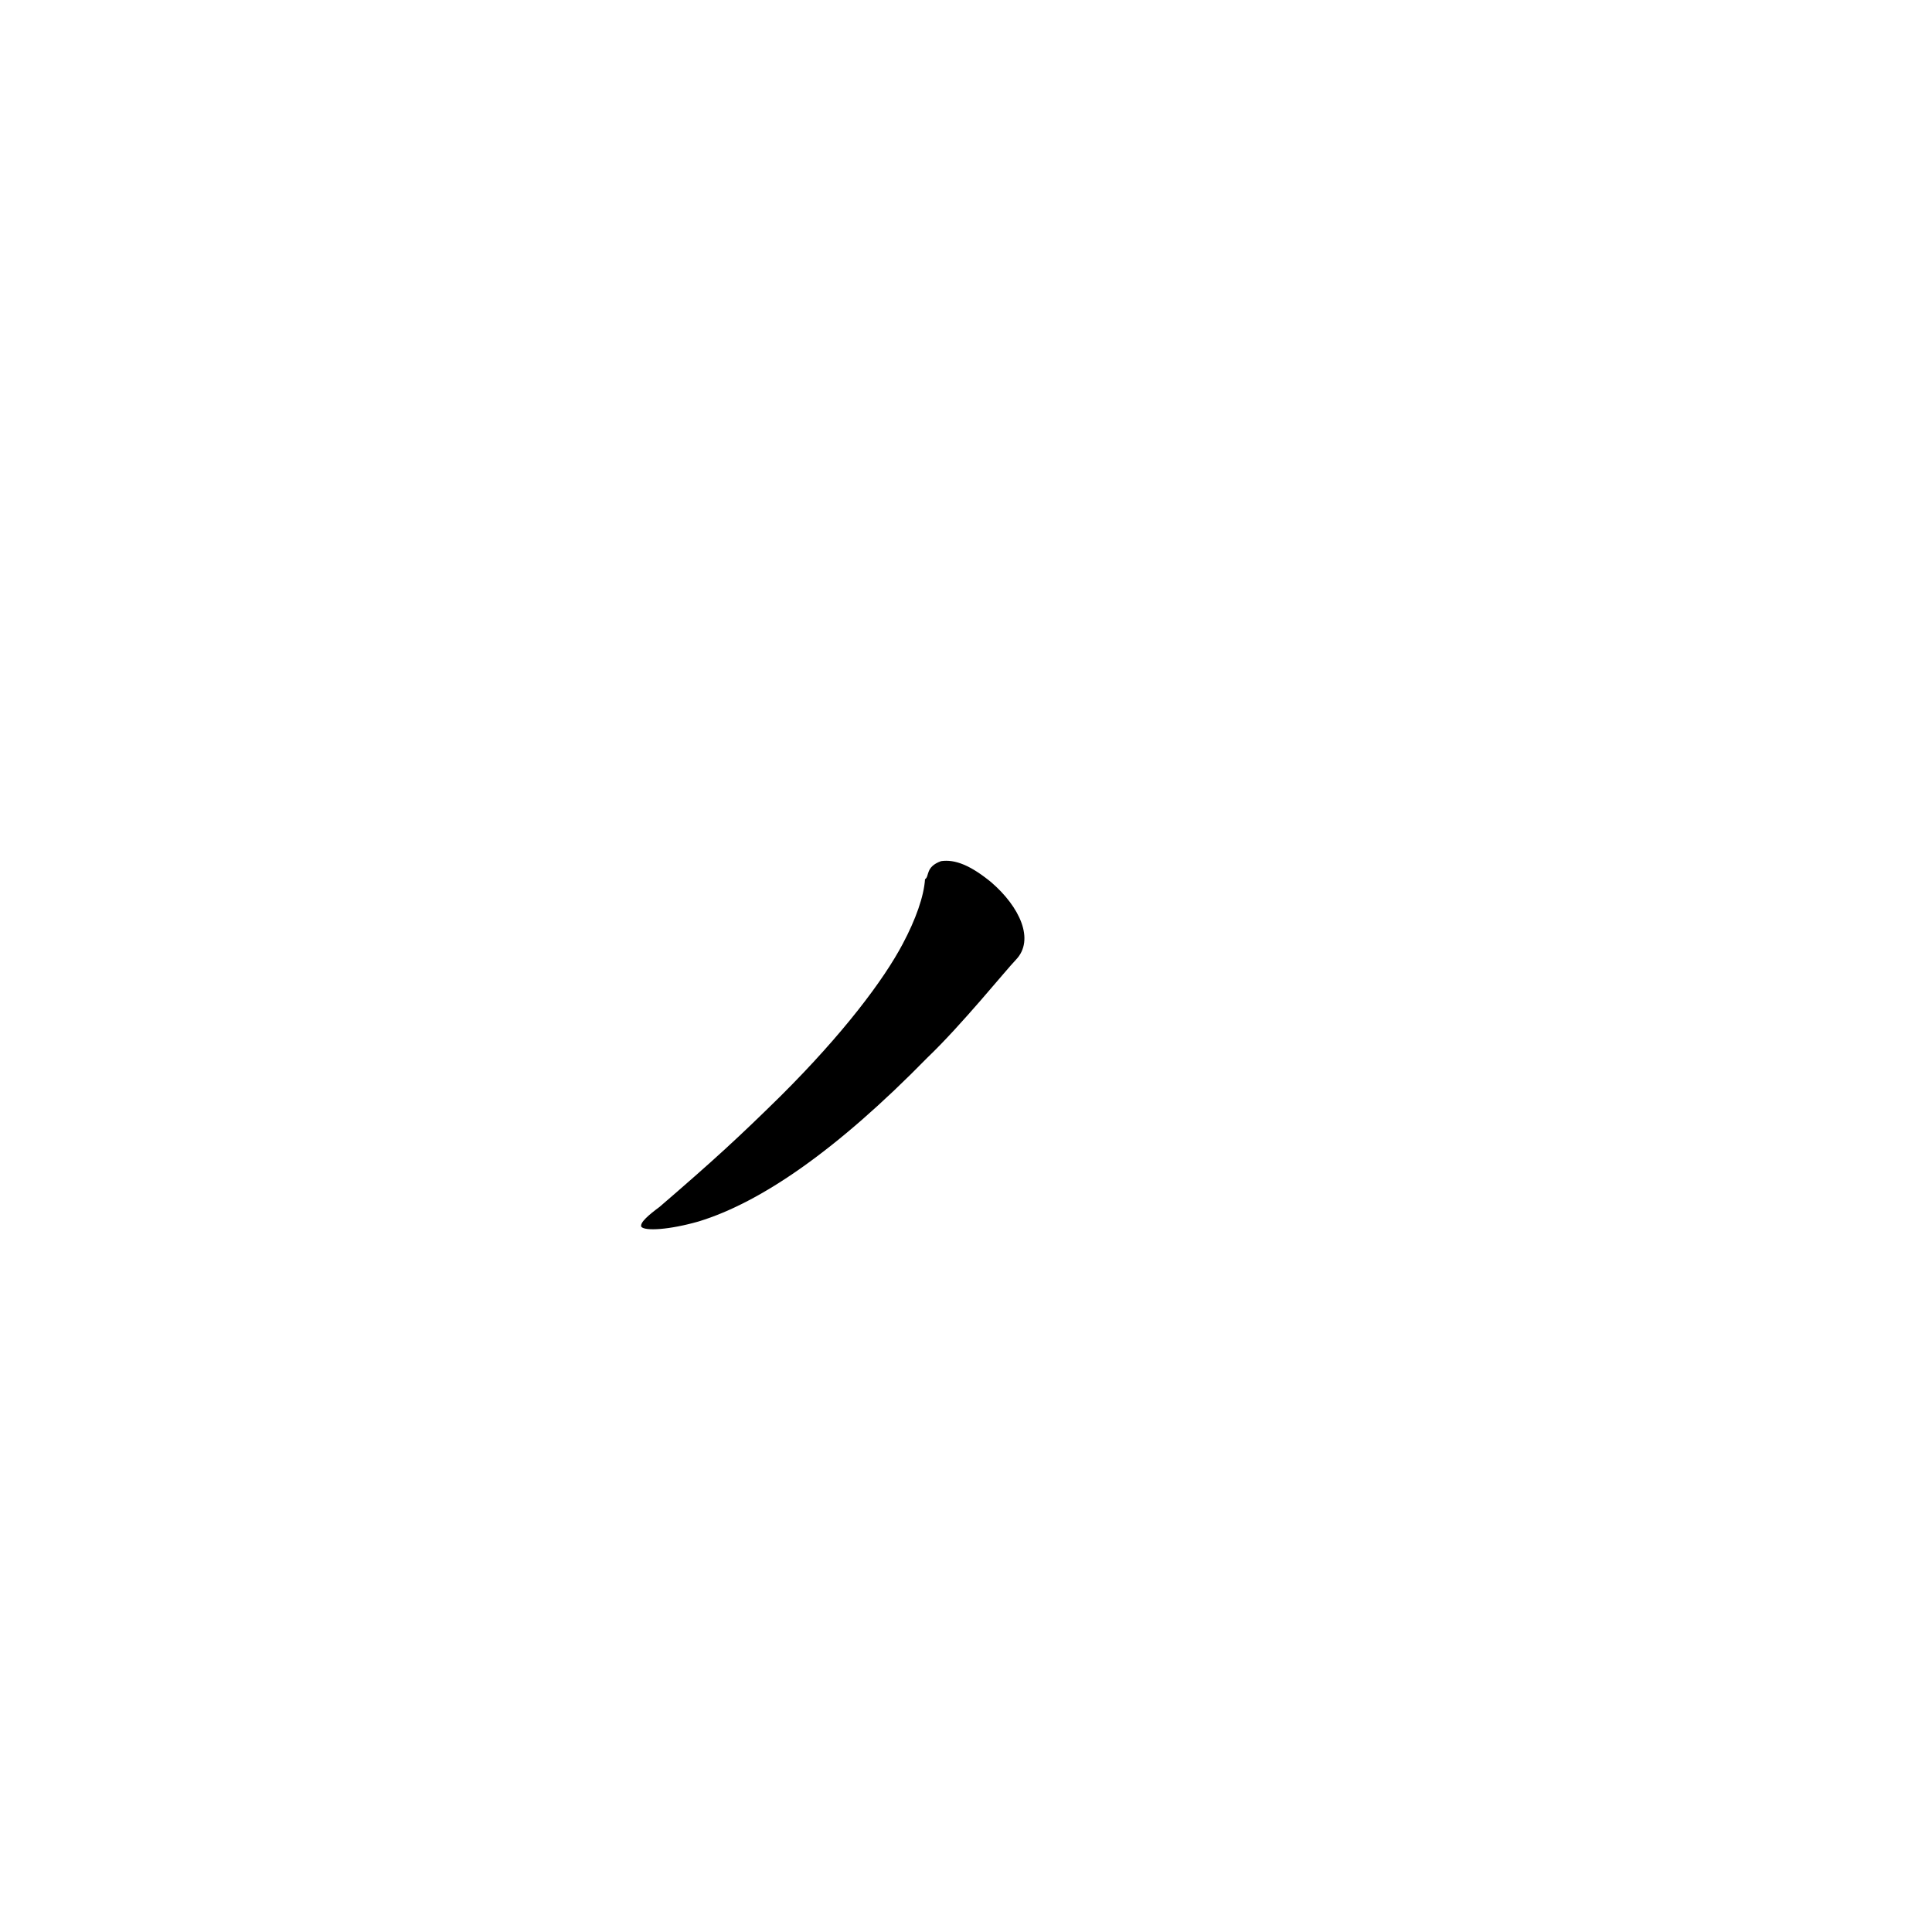
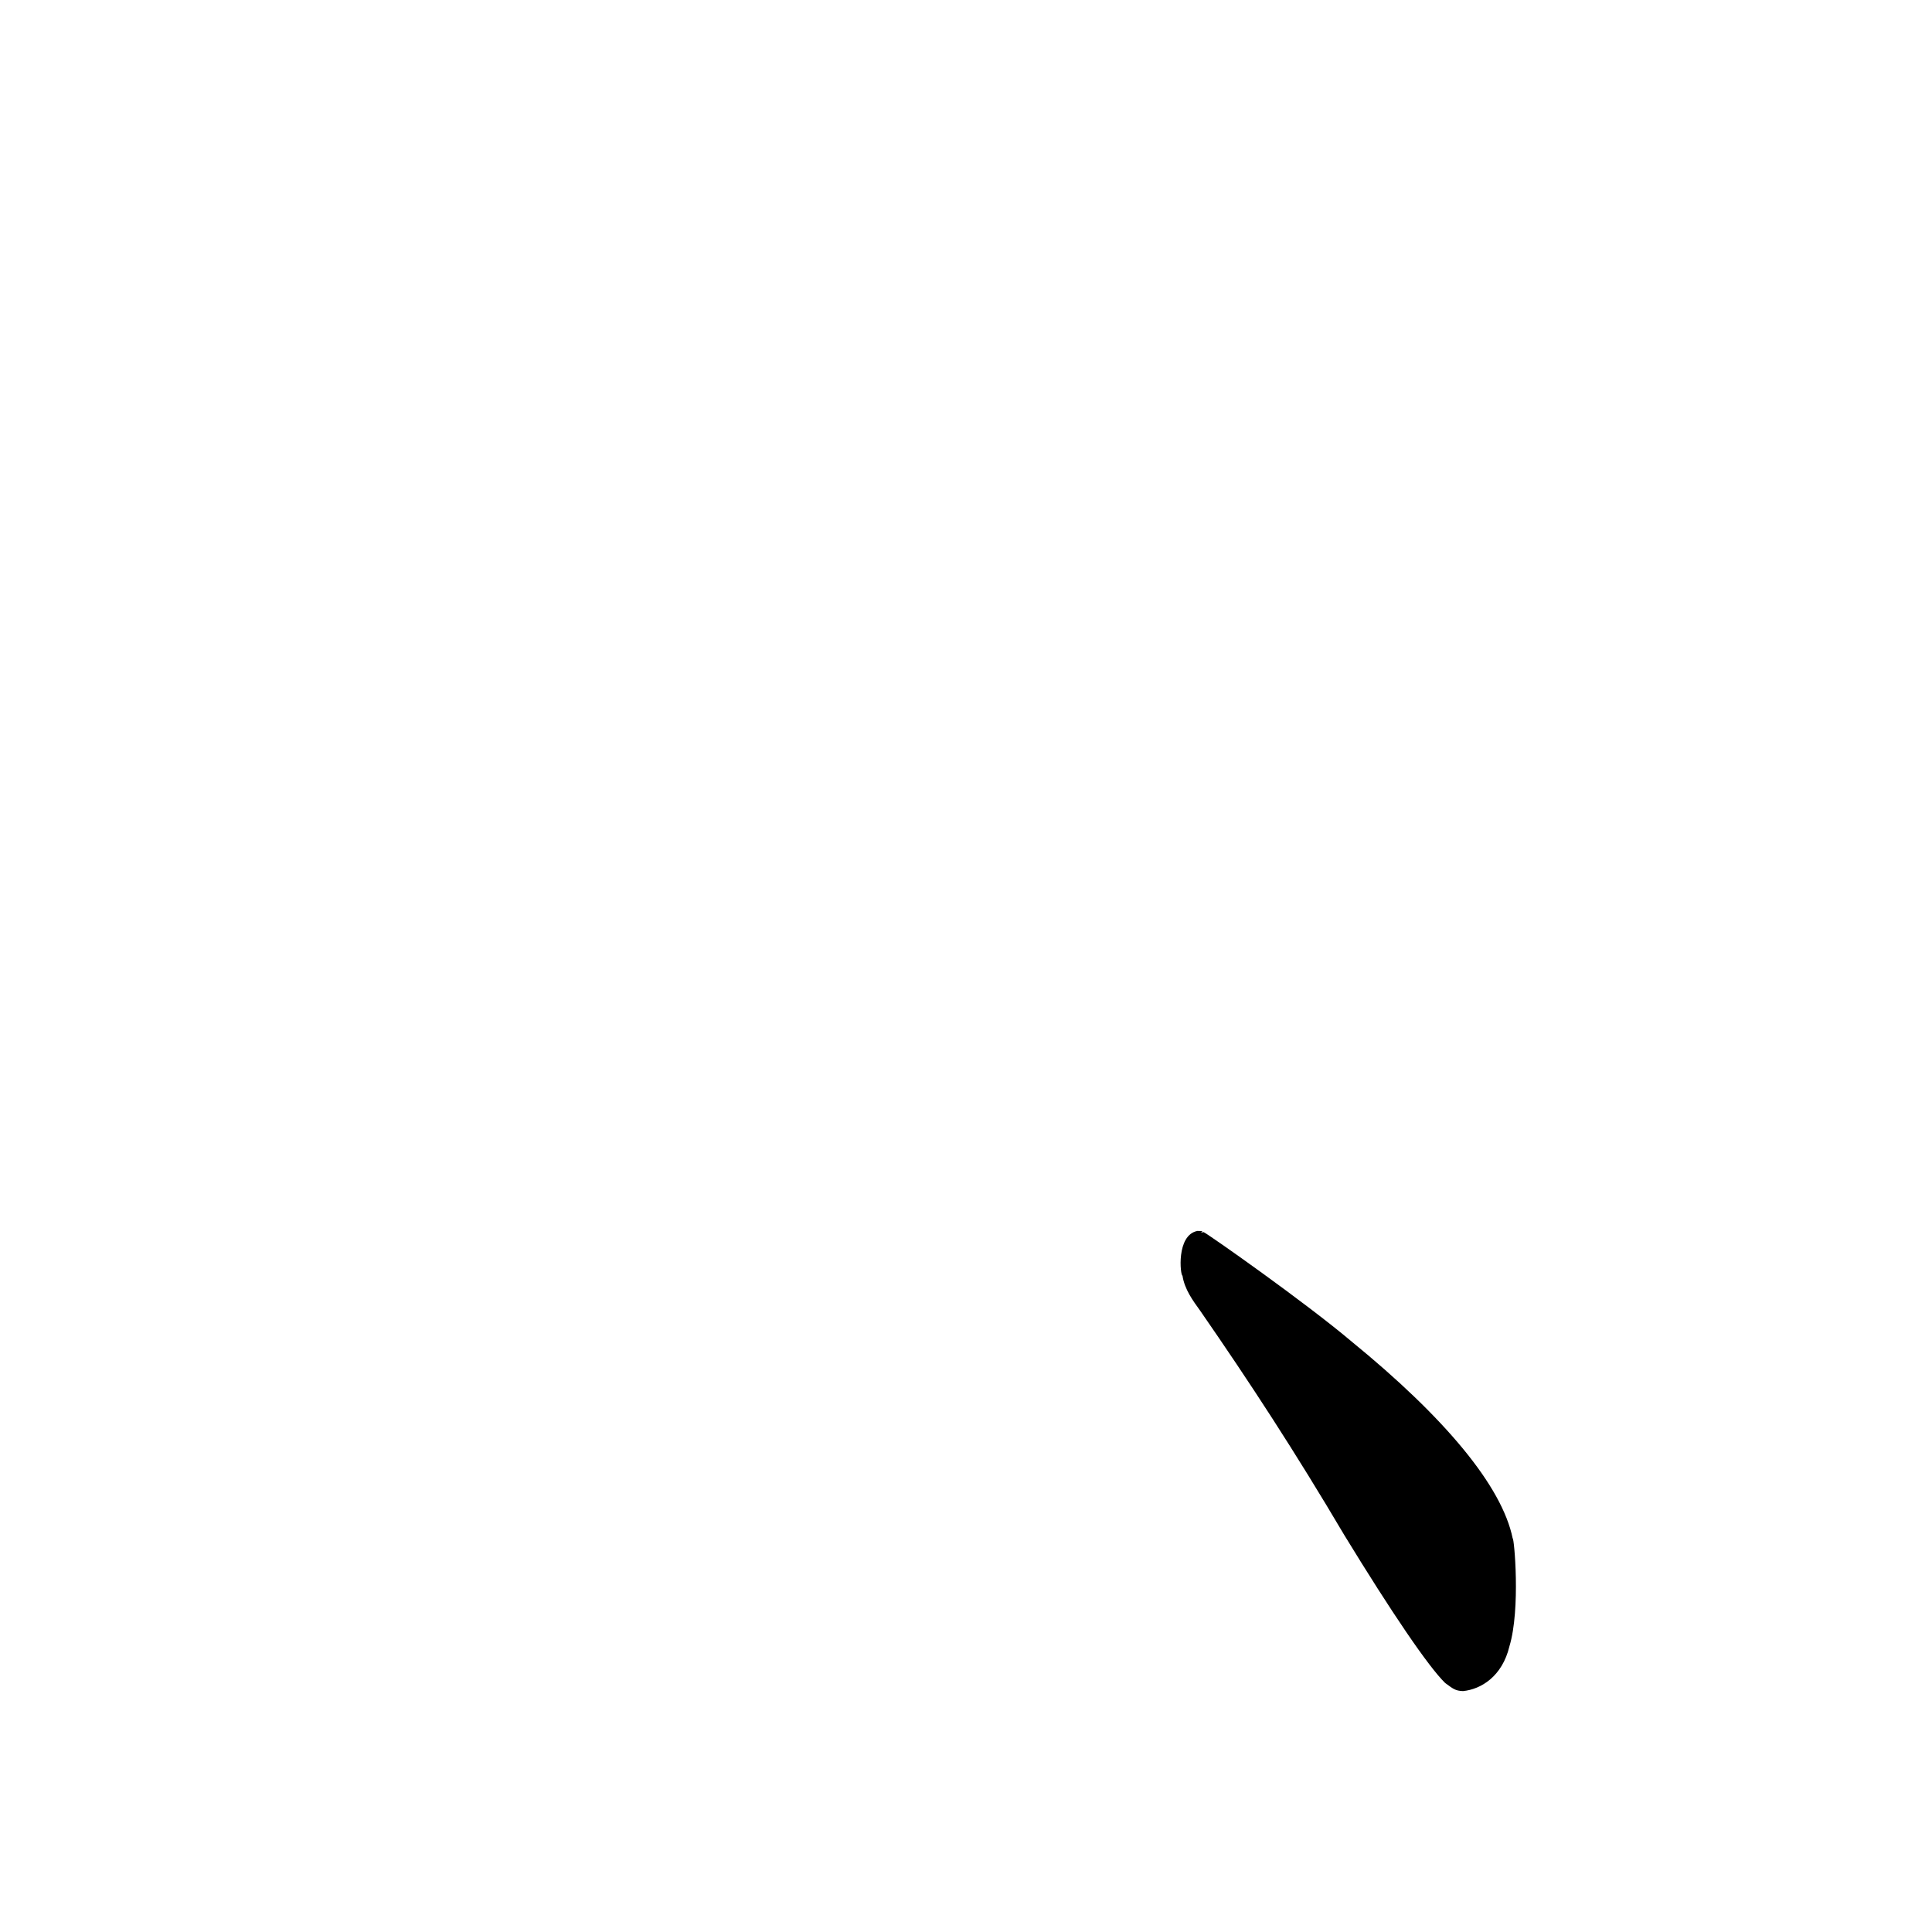
<svg xmlns="http://www.w3.org/2000/svg" height="1024" version="1.1" width="1024">
  <defs />
  <g>
-     <path d="M 498.795 456.42 C 490.318 459.45 492.714 464.598 490.282 465.996 C 489.687 475.151 485.293 487.435 478.52 500.178 C 468.436 519.312 447.068 547.763 413.736 580.938 C 391.755 602.581 378.506 614.768 349.602 639.661 C 343.851 643.911 339.014 648.033 339.898 650.206 C 341.814 652.598 354.75 651.844 370.313 647.39 C 403.289 637.293 443.457 609.678 491.586 560.524 C 509.742 543.18 533.152 514.156 538.48 508.66 C 548.586 498.108 540.496 480.622 525.315 467.564 C 514.463 458.698 506.226 455.332 498.795 456.42" fill="rgb(0, 0, 0)" opacity="0.999" stroke-width="1.0" />
+     <path d="M 634.681 652.417 C 623.264 654.597 625.603 676.196 626.738 676.108 C 627.814 683.351 632.342 689.482 636.051 694.605 C 662.456 732.742 686.488 769.589 712.529 813.667 C 737.745 854.931 757.192 883.497 765.956 892.011 C 769.992 894.929 771.222 896.192 775.435 896.313 C 784.96 895.362 796.22 888.566 800.033 872.554 C 806.018 852.791 802.517 814.766 801.754 815.395 C 796.106 787.66 765.768 751.343 716.593 711.215 C 691.969 690.369 640.877 654.471 637.987 653.058 C 633.409 653.899 640.788 652.371 634.681 652.417" fill="rgb(0, 0, 0)" opacity="0.999" stroke-width="1.0" />
  </g>
</svg>
